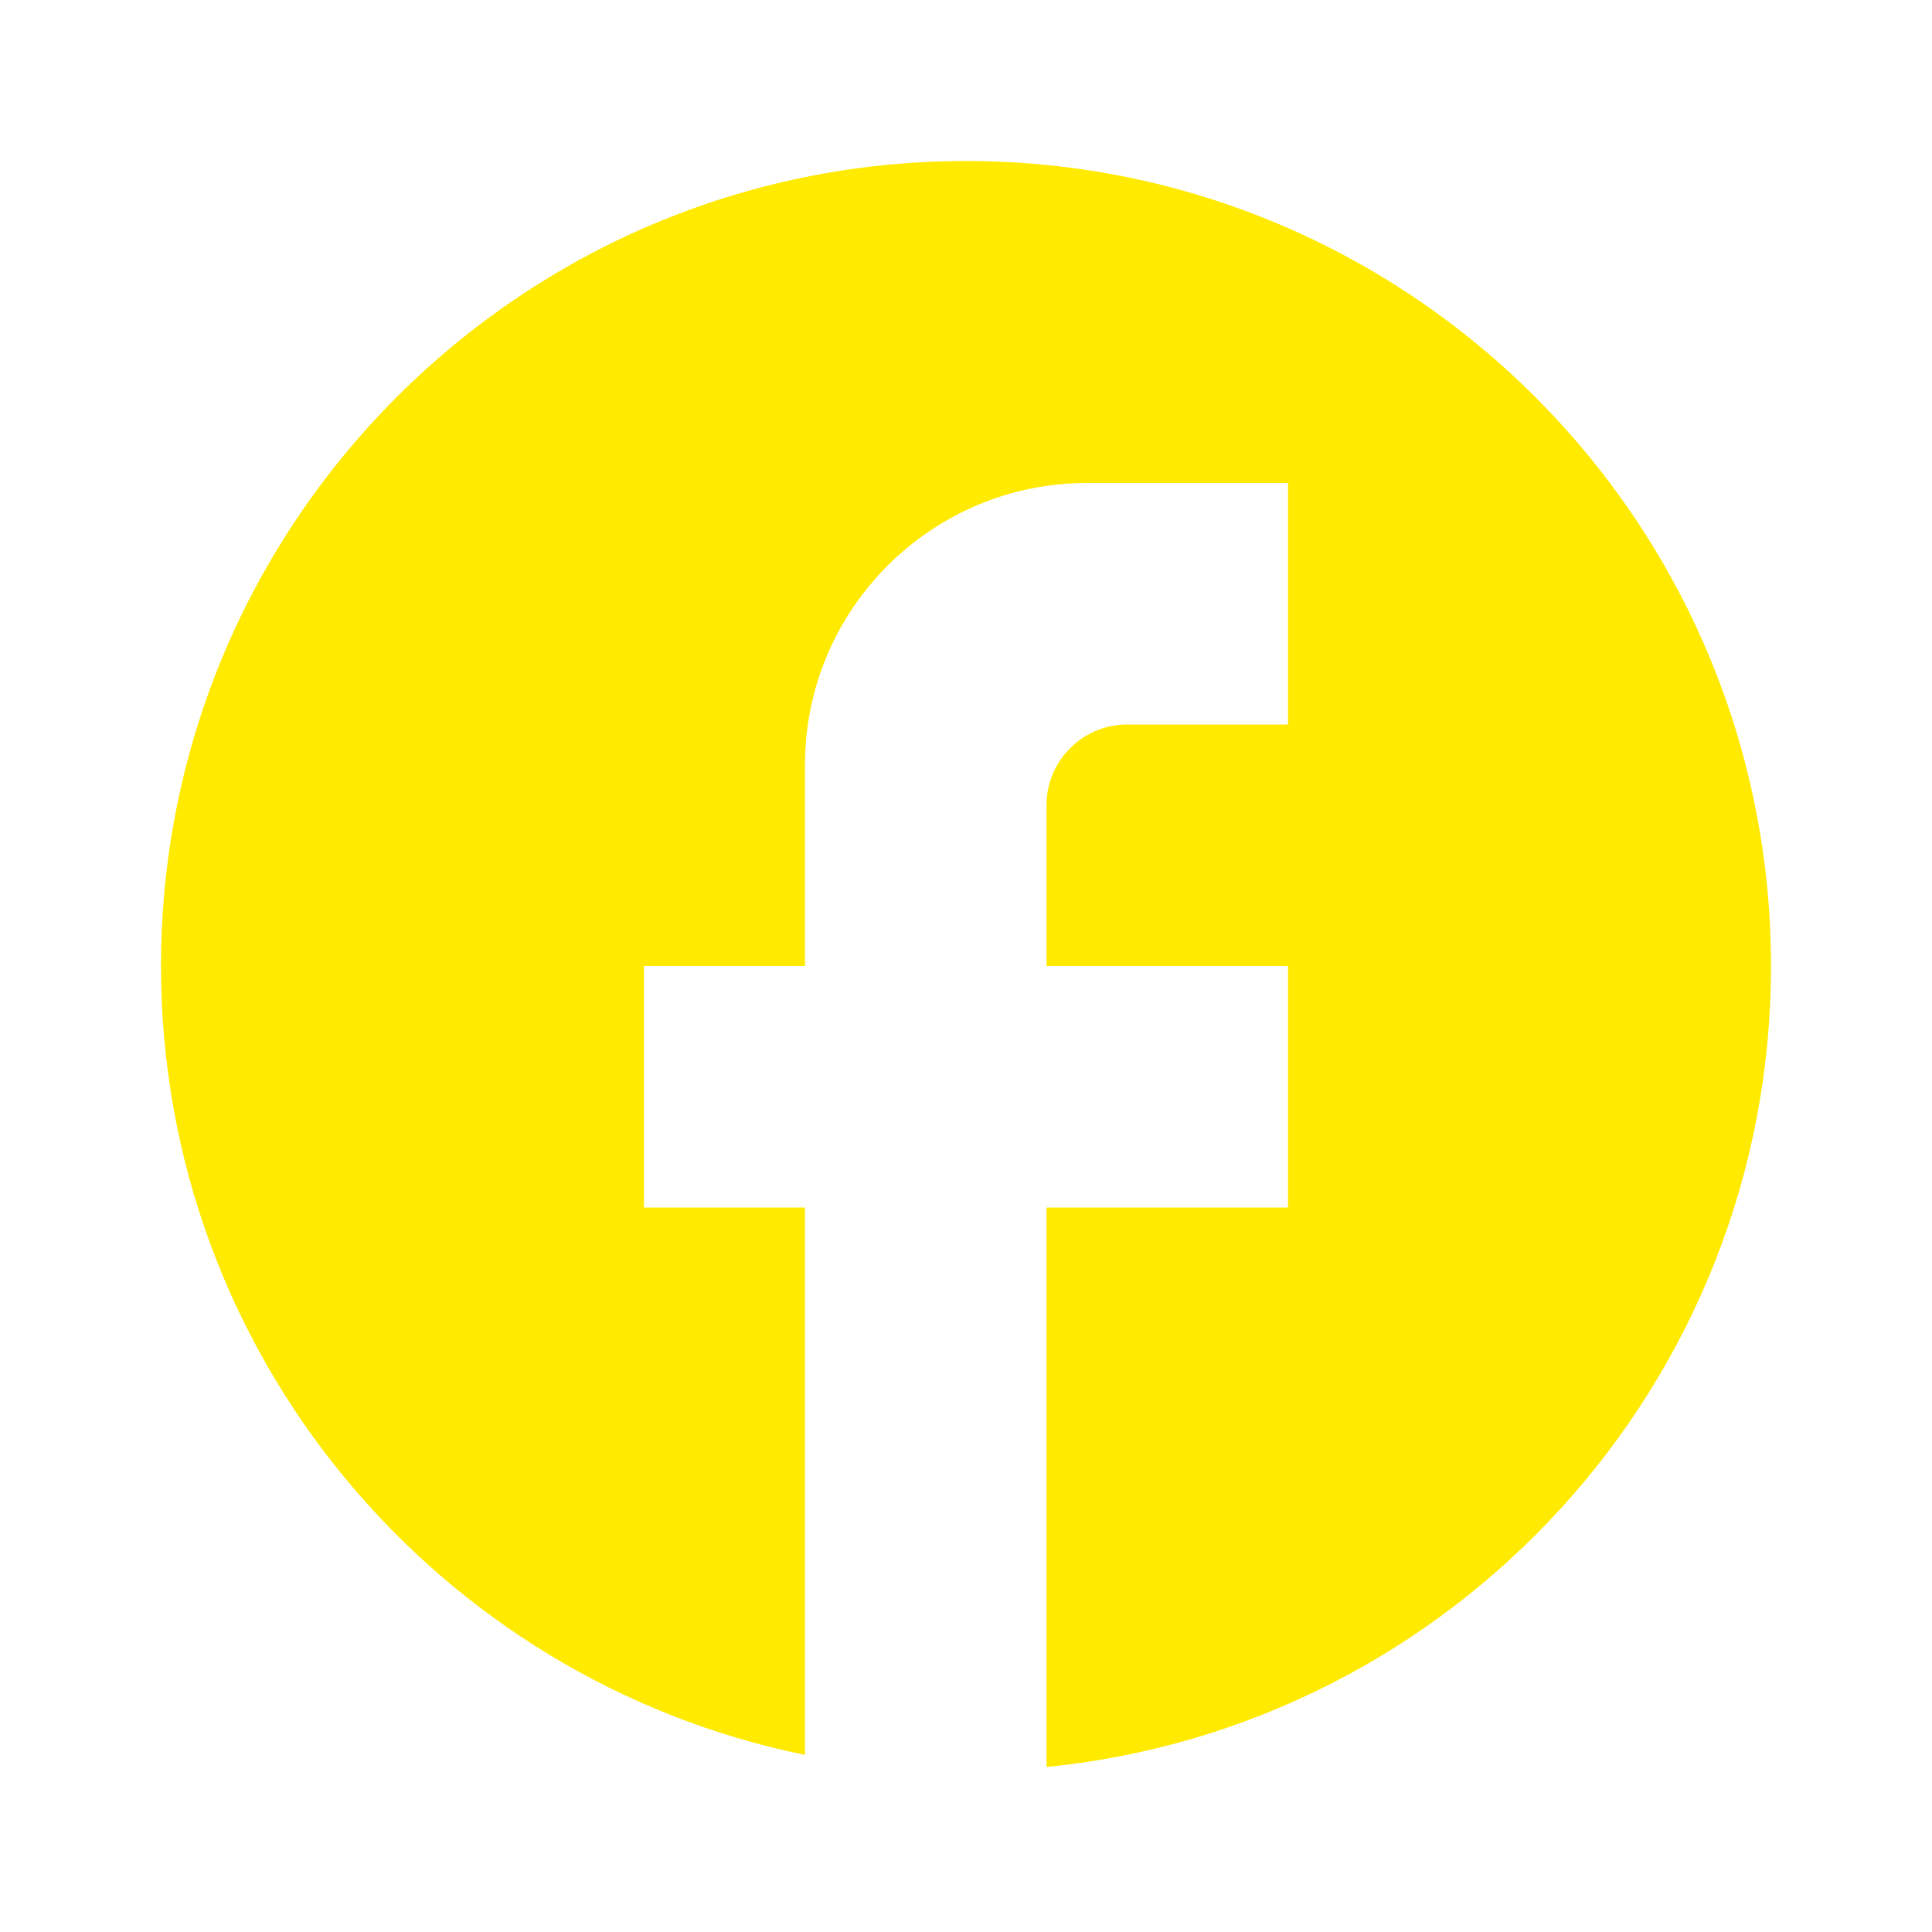
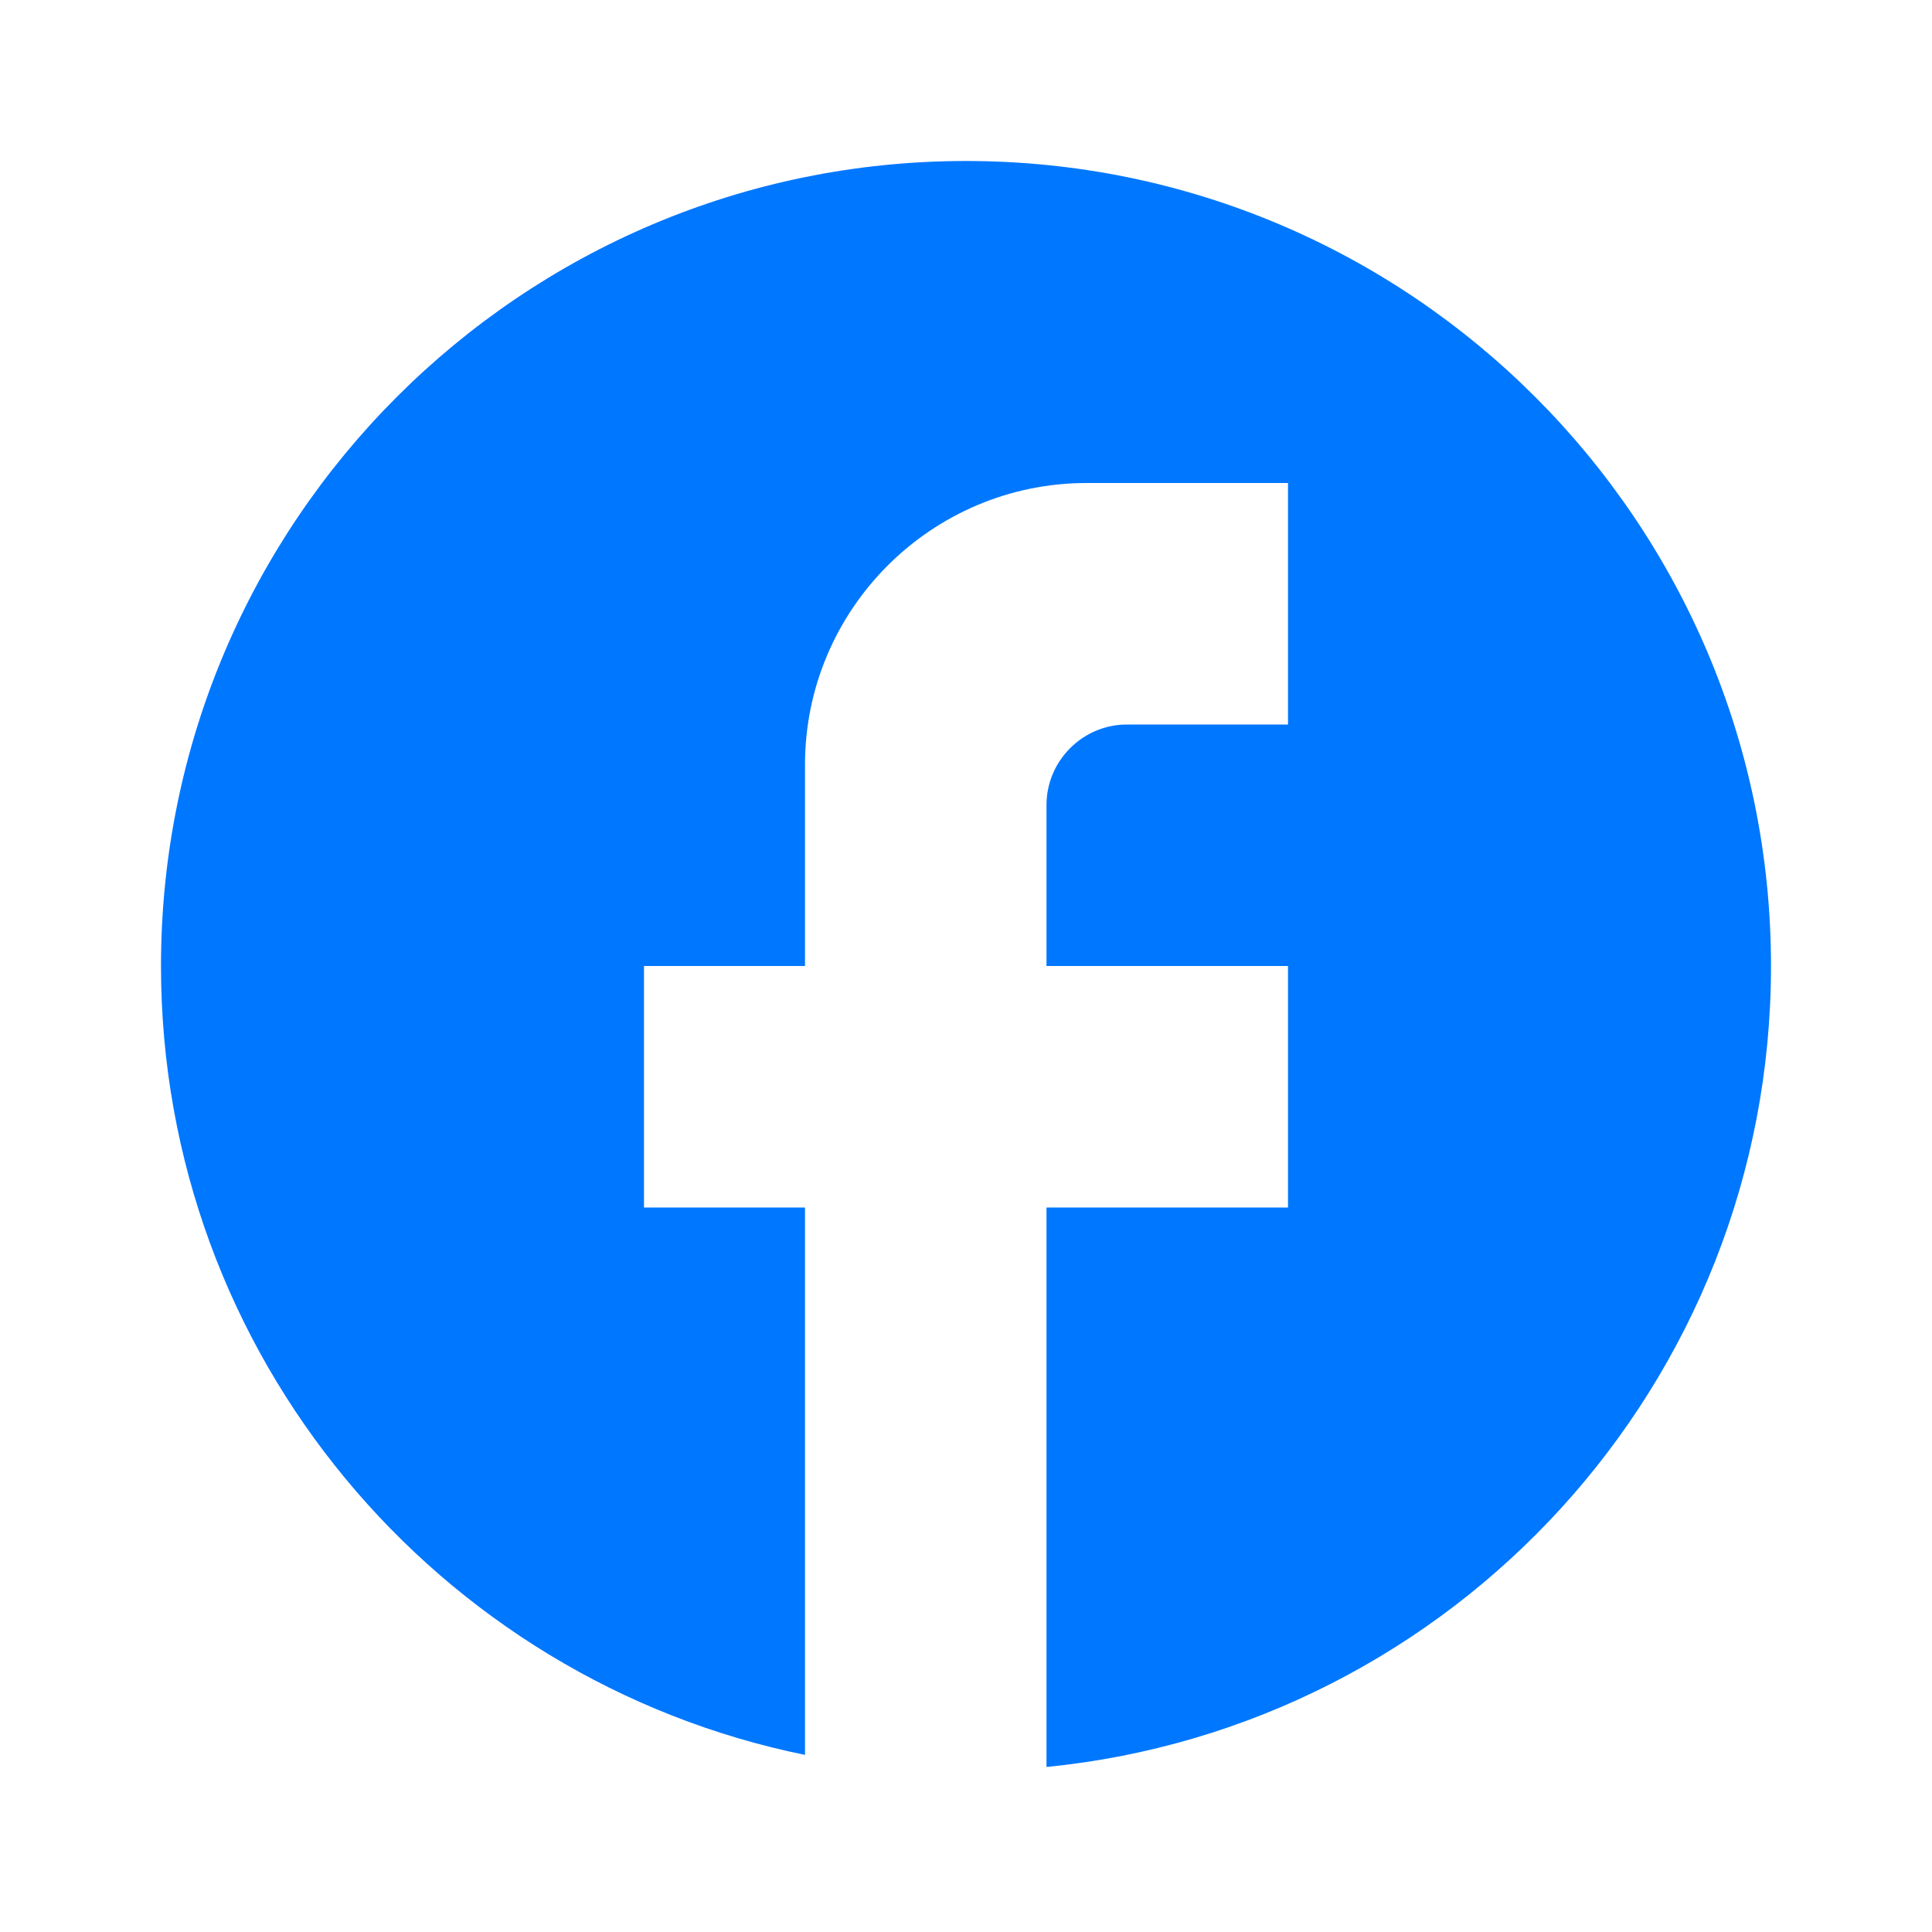
<svg xmlns="http://www.w3.org/2000/svg" width="64" height="64" viewBox="0 0 24 24">
-   <path fill="#ffea00" d="M22 12c0-5.52-4.48-10-10-10S2 6.48 2 12c0 4.84 3.44 8.87 8 9.8V15H8v-3h2V9.5C10 7.57 11.57 6 13.5 6H16v3h-2c-.55 0-1 .45-1 1v2h3v3h-3v6.95c5.05-.5 9-4.76 9-9.95" />
+   <path fill="#0077ff" d="M22 12c0-5.52-4.48-10-10-10S2 6.48 2 12c0 4.84 3.44 8.87 8 9.8V15H8v-3h2V9.5C10 7.57 11.57 6 13.5 6H16v3h-2c-.55 0-1 .45-1 1v2h3v3h-3v6.95c5.05-.5 9-4.76 9-9.95" />
</svg>
